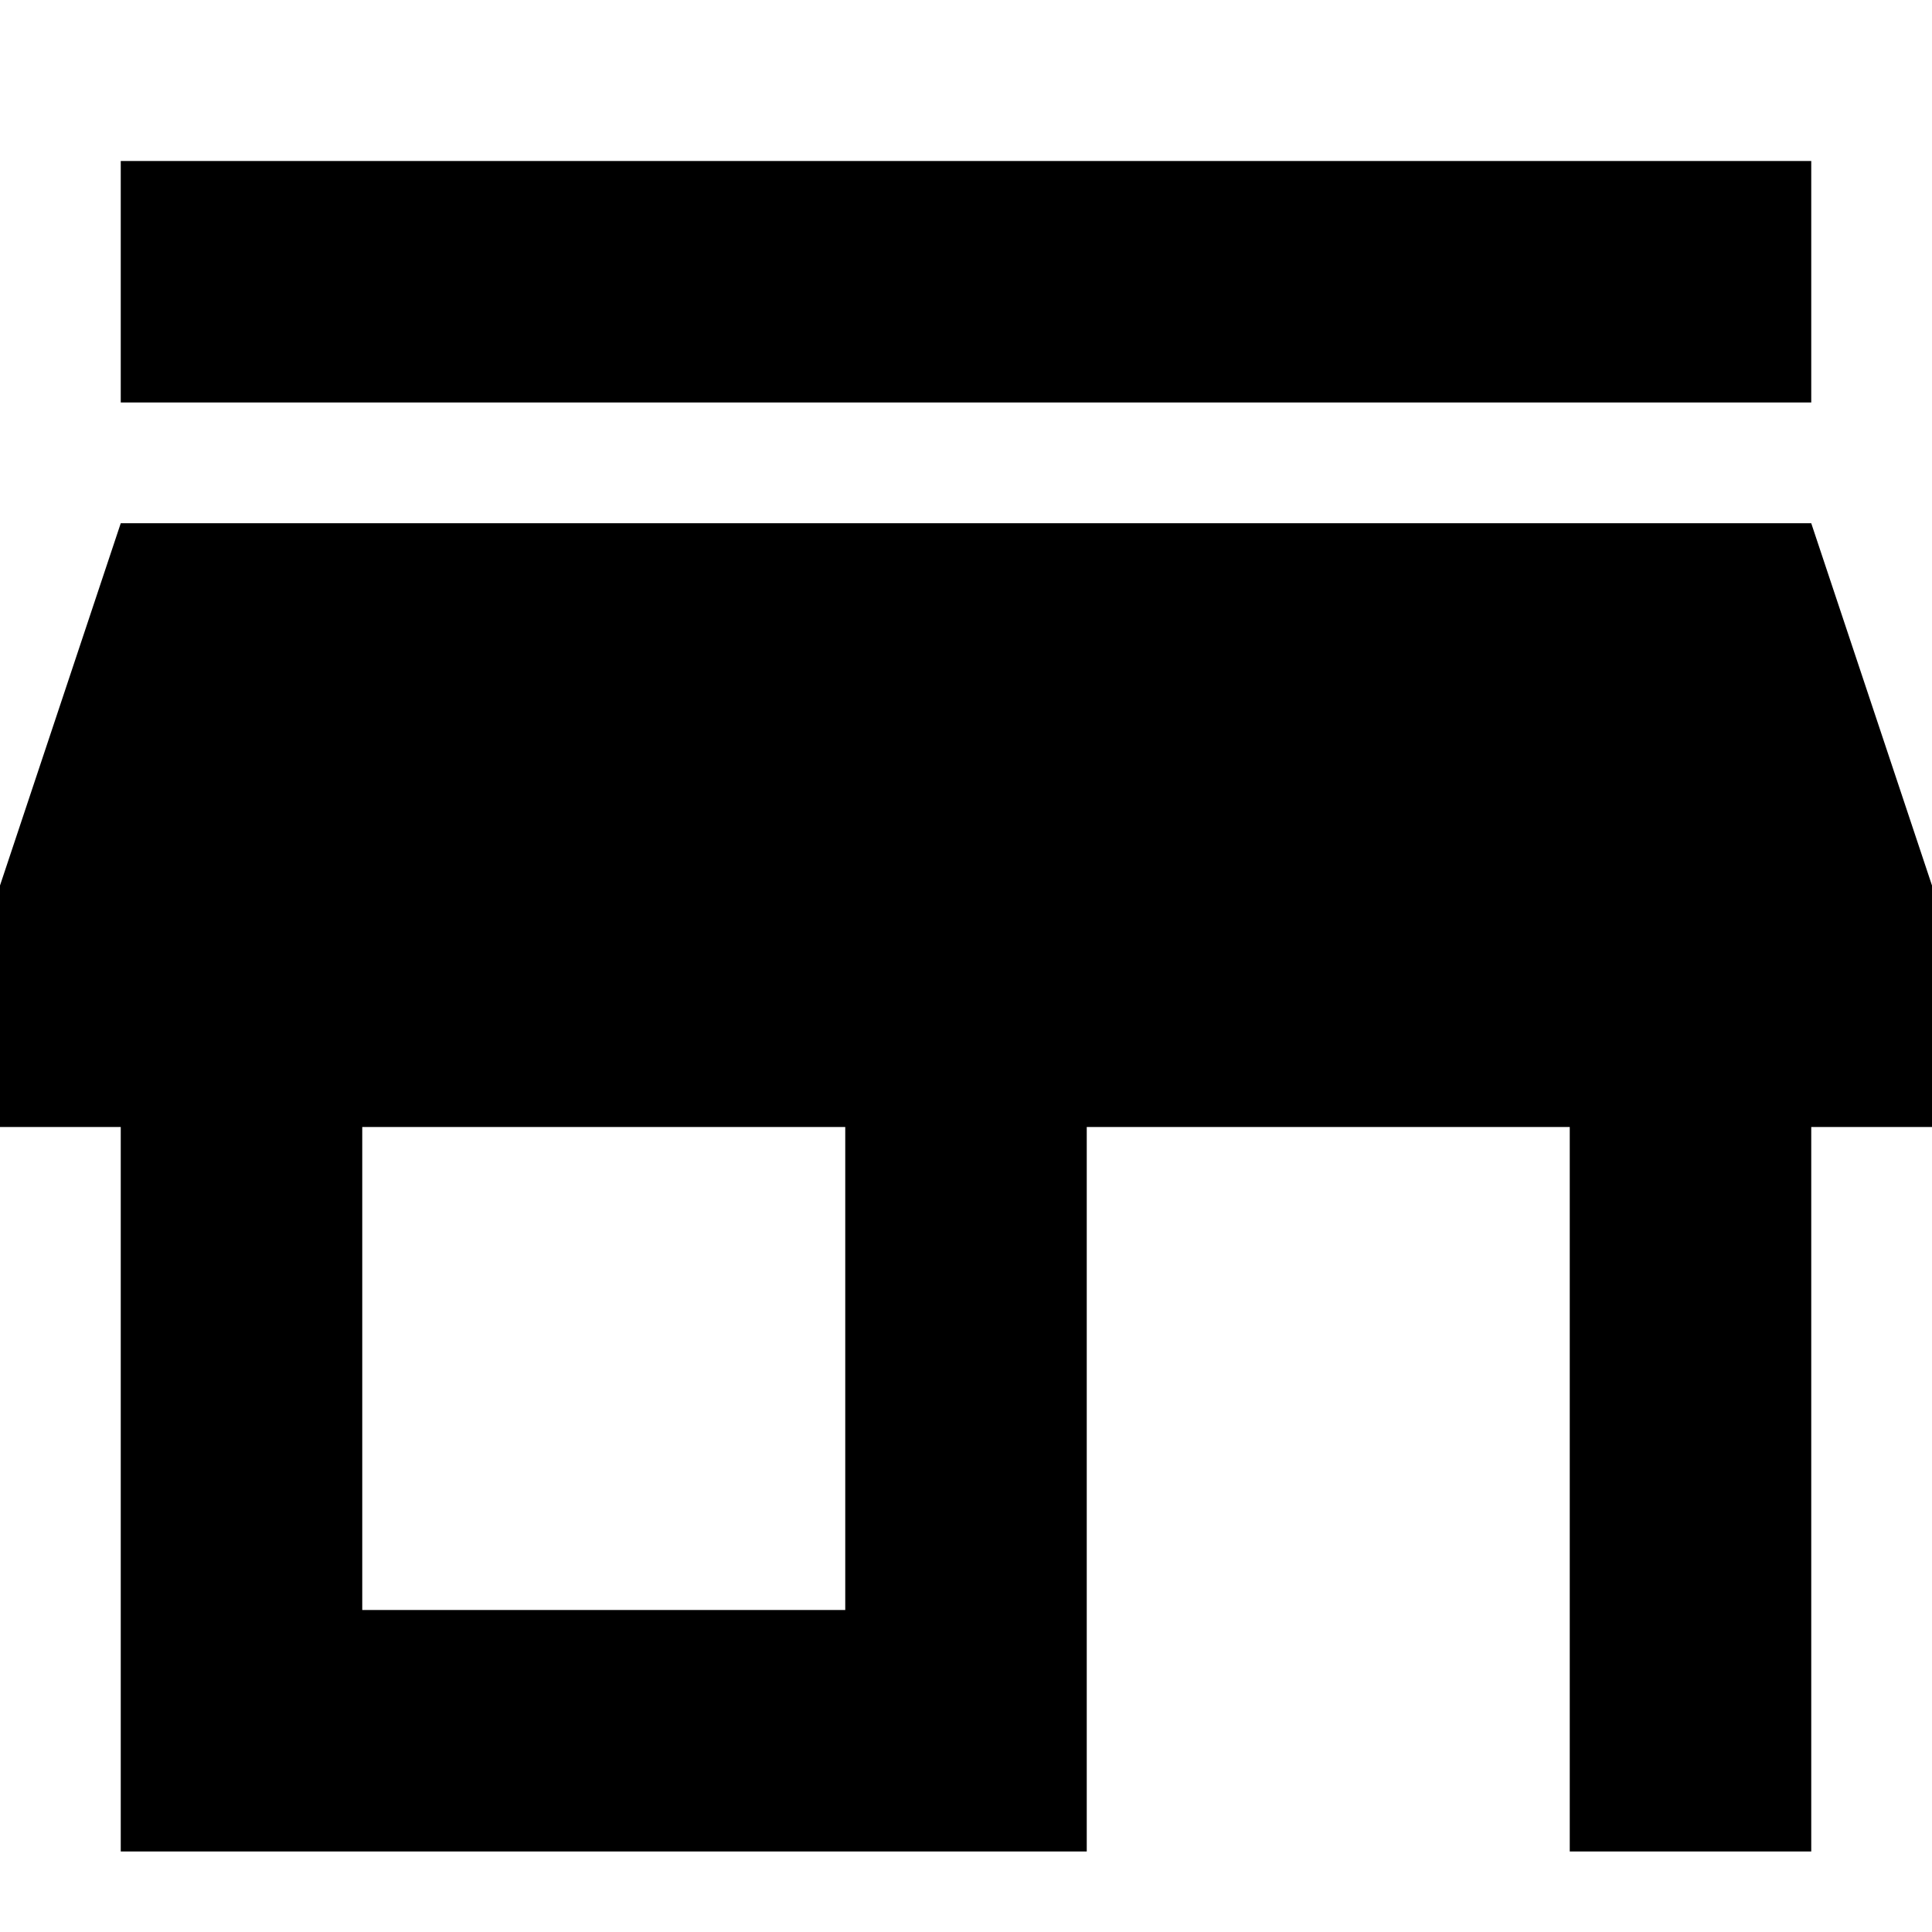
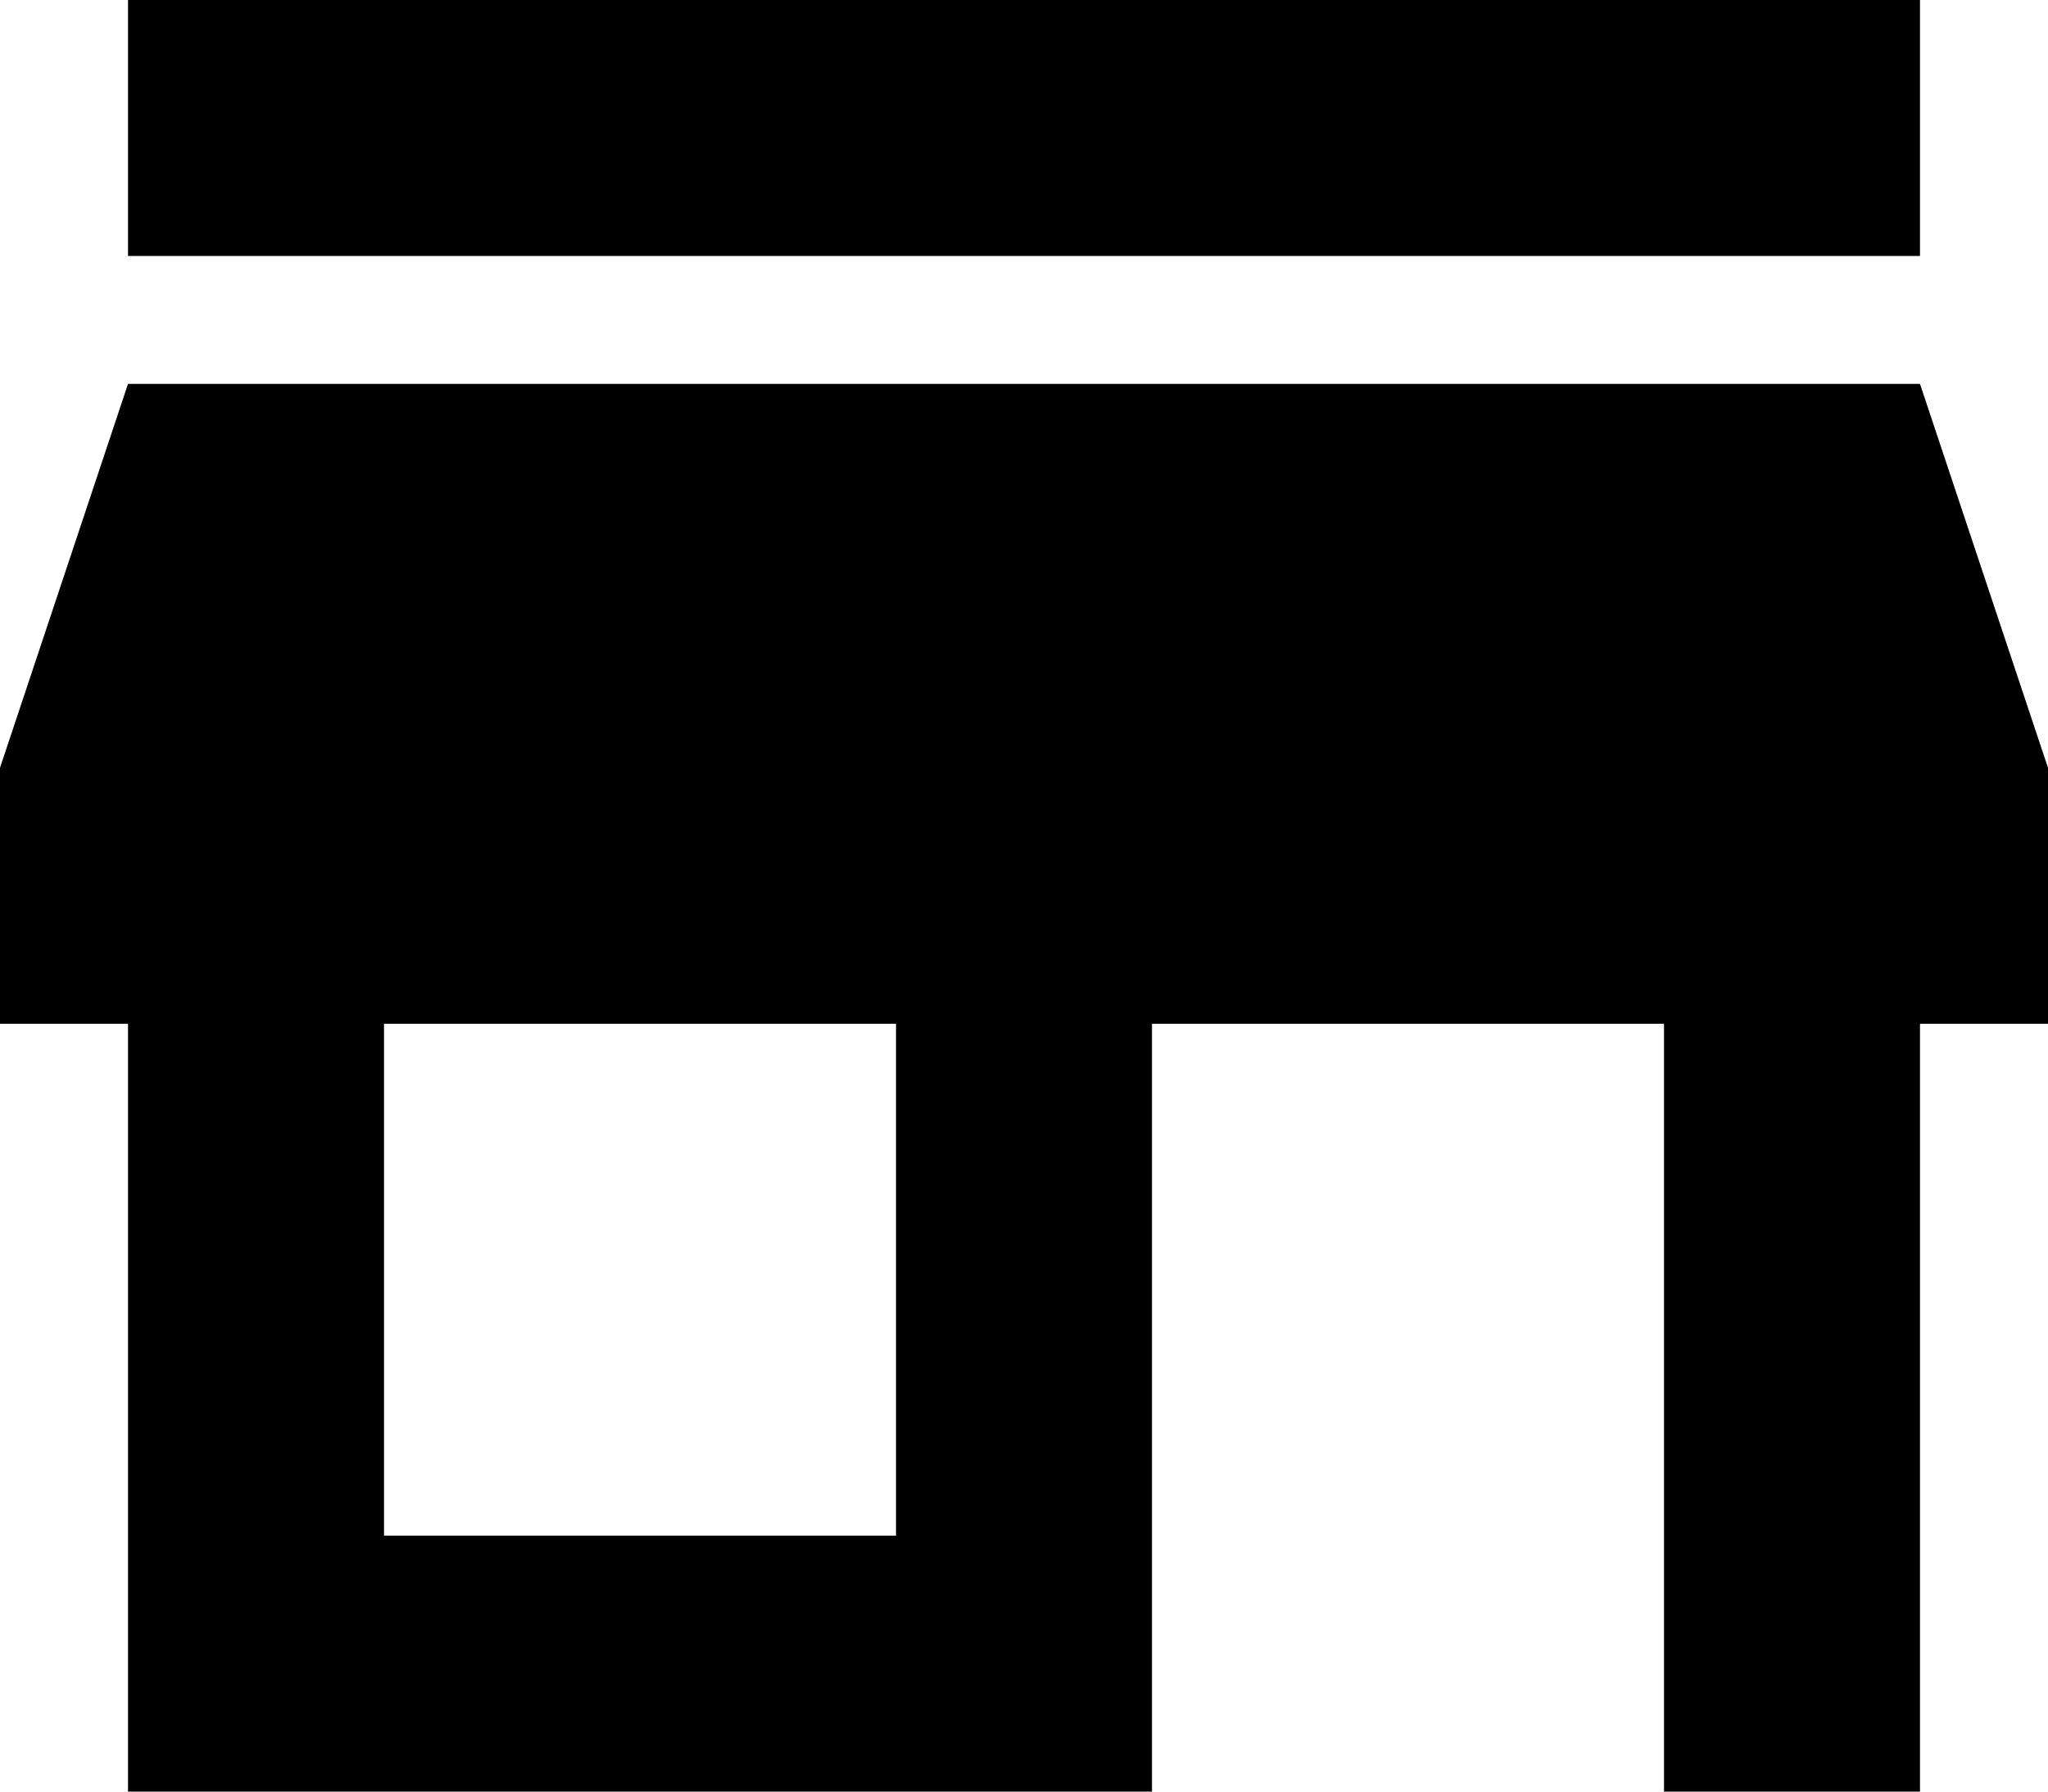
- <svg xmlns="http://www.w3.org/2000/svg" version="1.1" x="0" y="0" viewBox="-293 385 24 24" xml:space="preserve">
-   <path d="M-282.5 405h-6v-6h6V405zM-269 399v-3l-1.5-4.5h-21l-1.5 4.5v3h1.5v9h12v-9h6v9h3v-9H-269zM-270.5 387h-21v3h21V387z" />
+ <svg xmlns="http://www.w3.org/2000/svg" version="1.1" id="Layer_1" x="0px" y="0px" viewBox="-760 656 24 21" style="enable-background:new -760 656 24 21;" xml:space="preserve">
+   <path d="M-749.5,674h-6v-6h6V674z M-736,668v-3l-1.5-4.5h-21l-1.5,4.5v3h1.5v9h12v-9h6v9h3v-9H-736z M-737.5,656h-21v3h21V656z" />
</svg>
